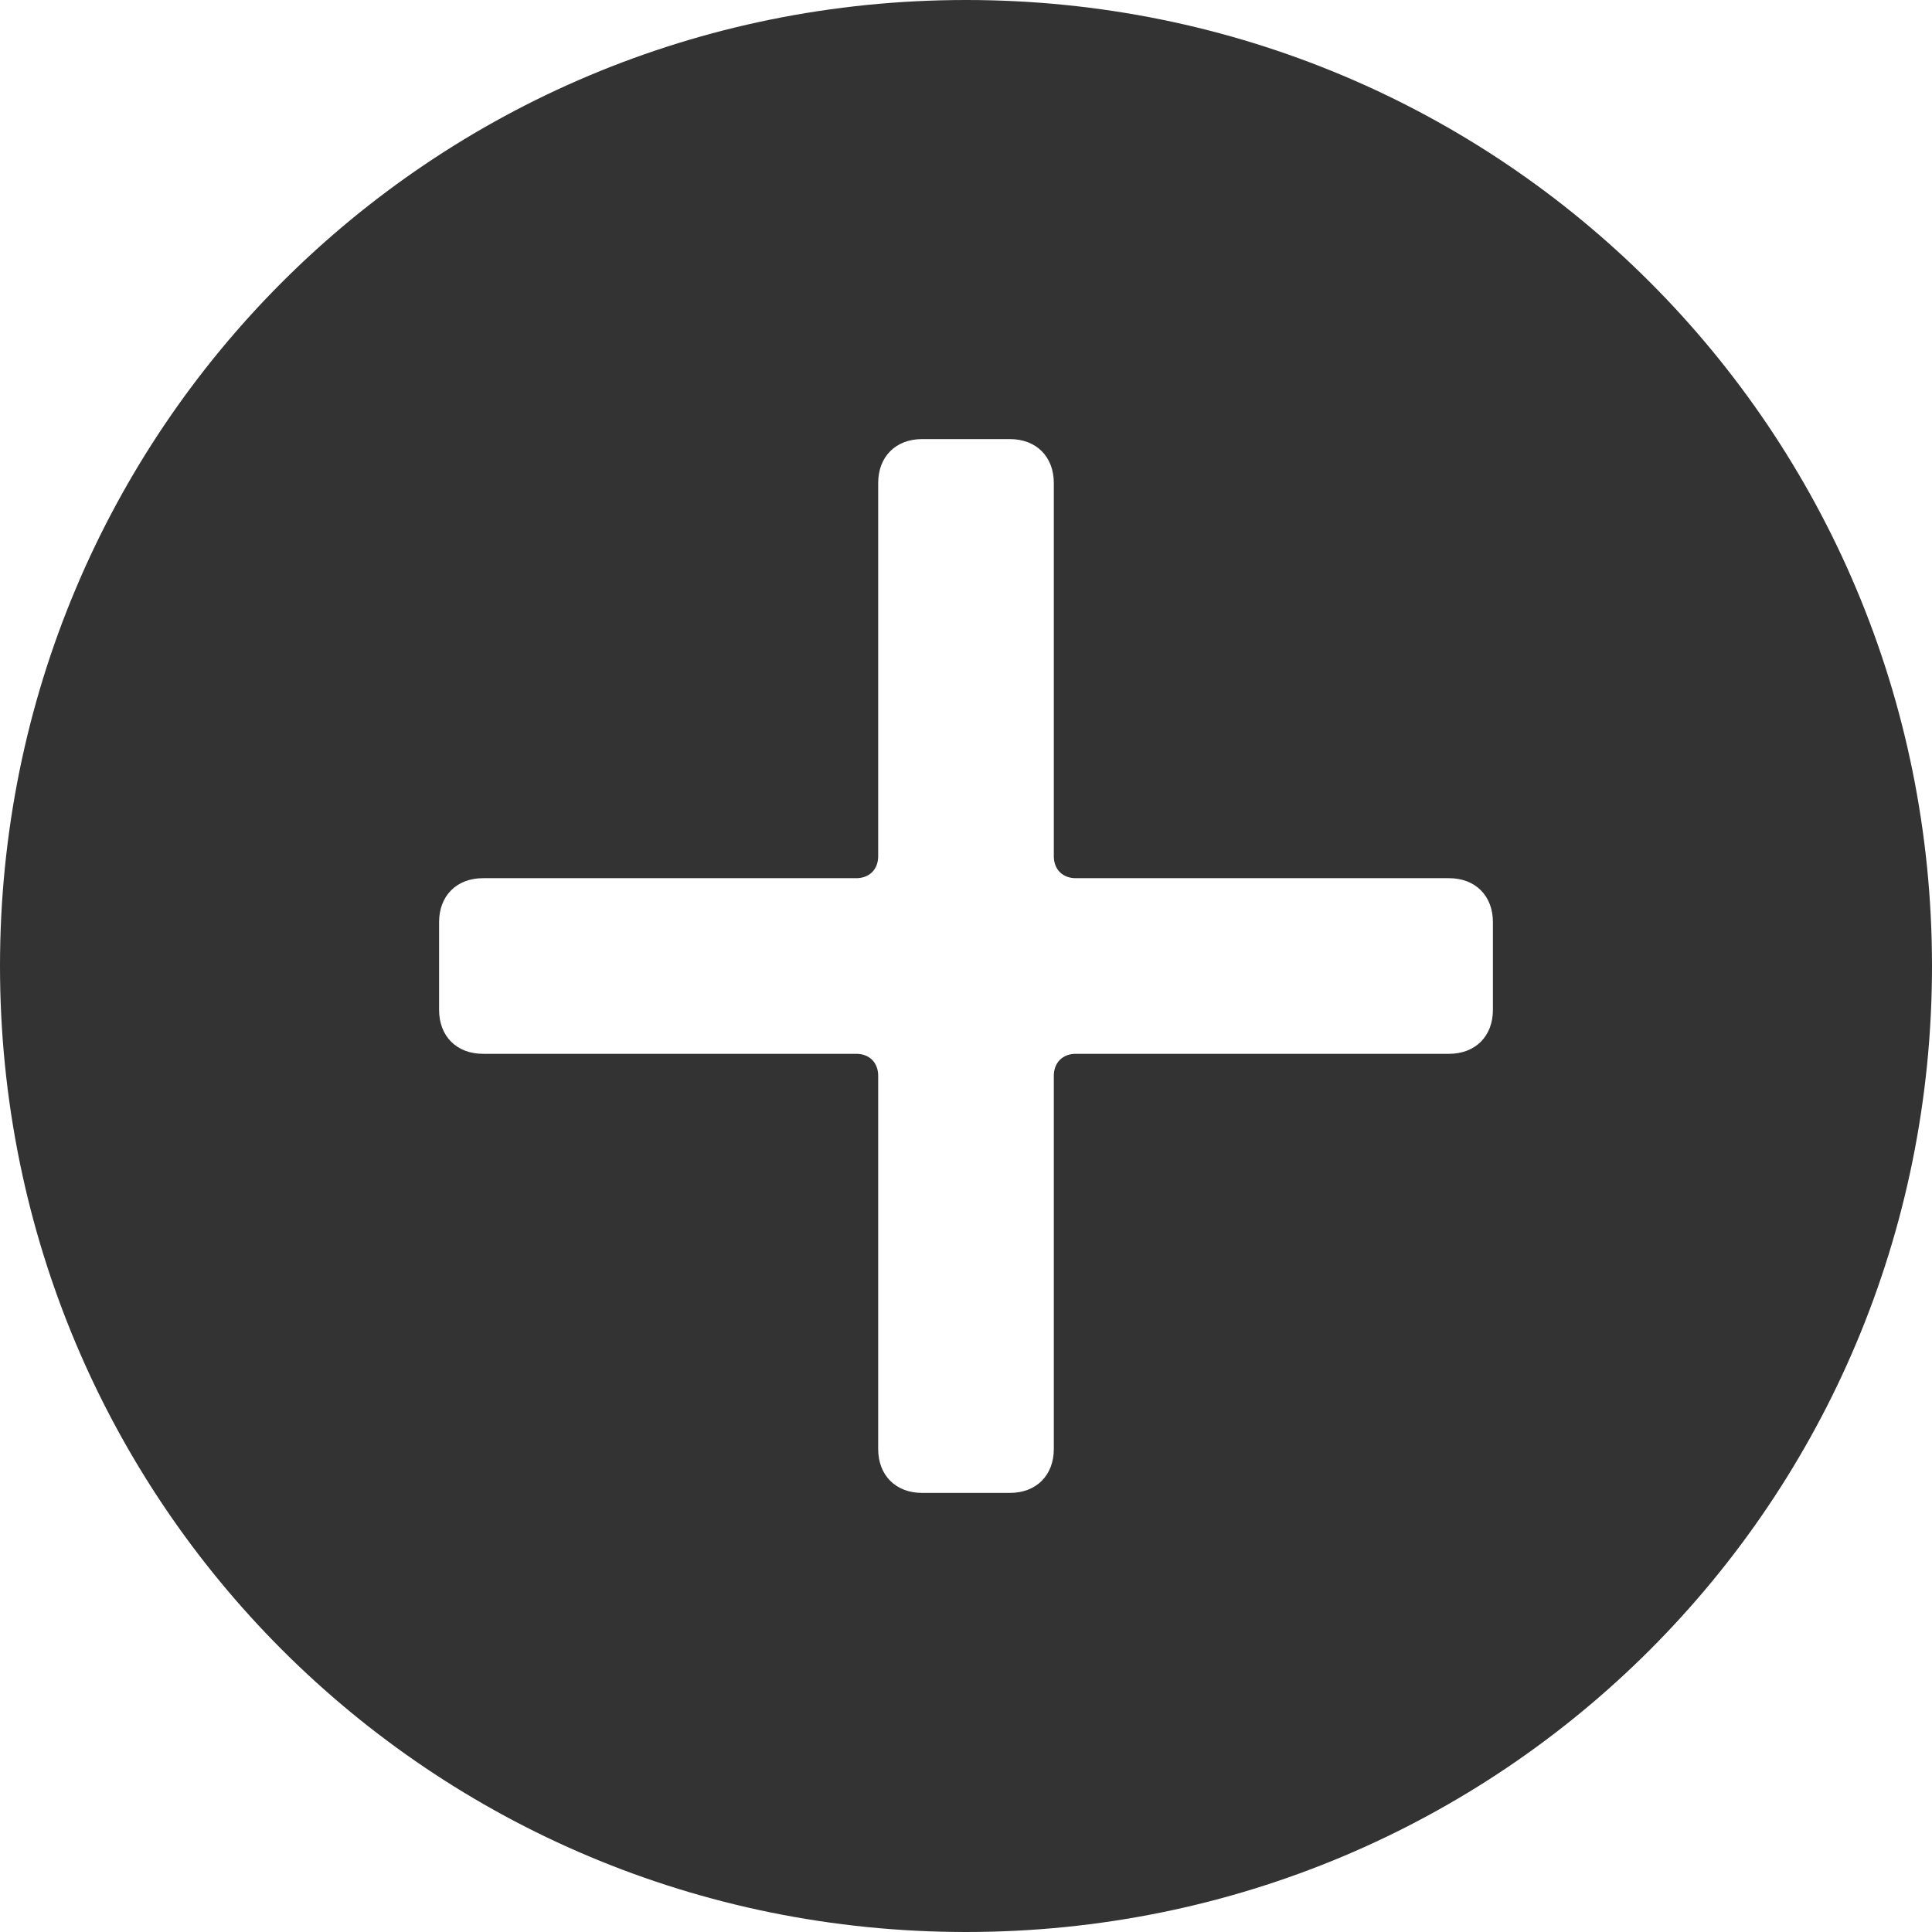
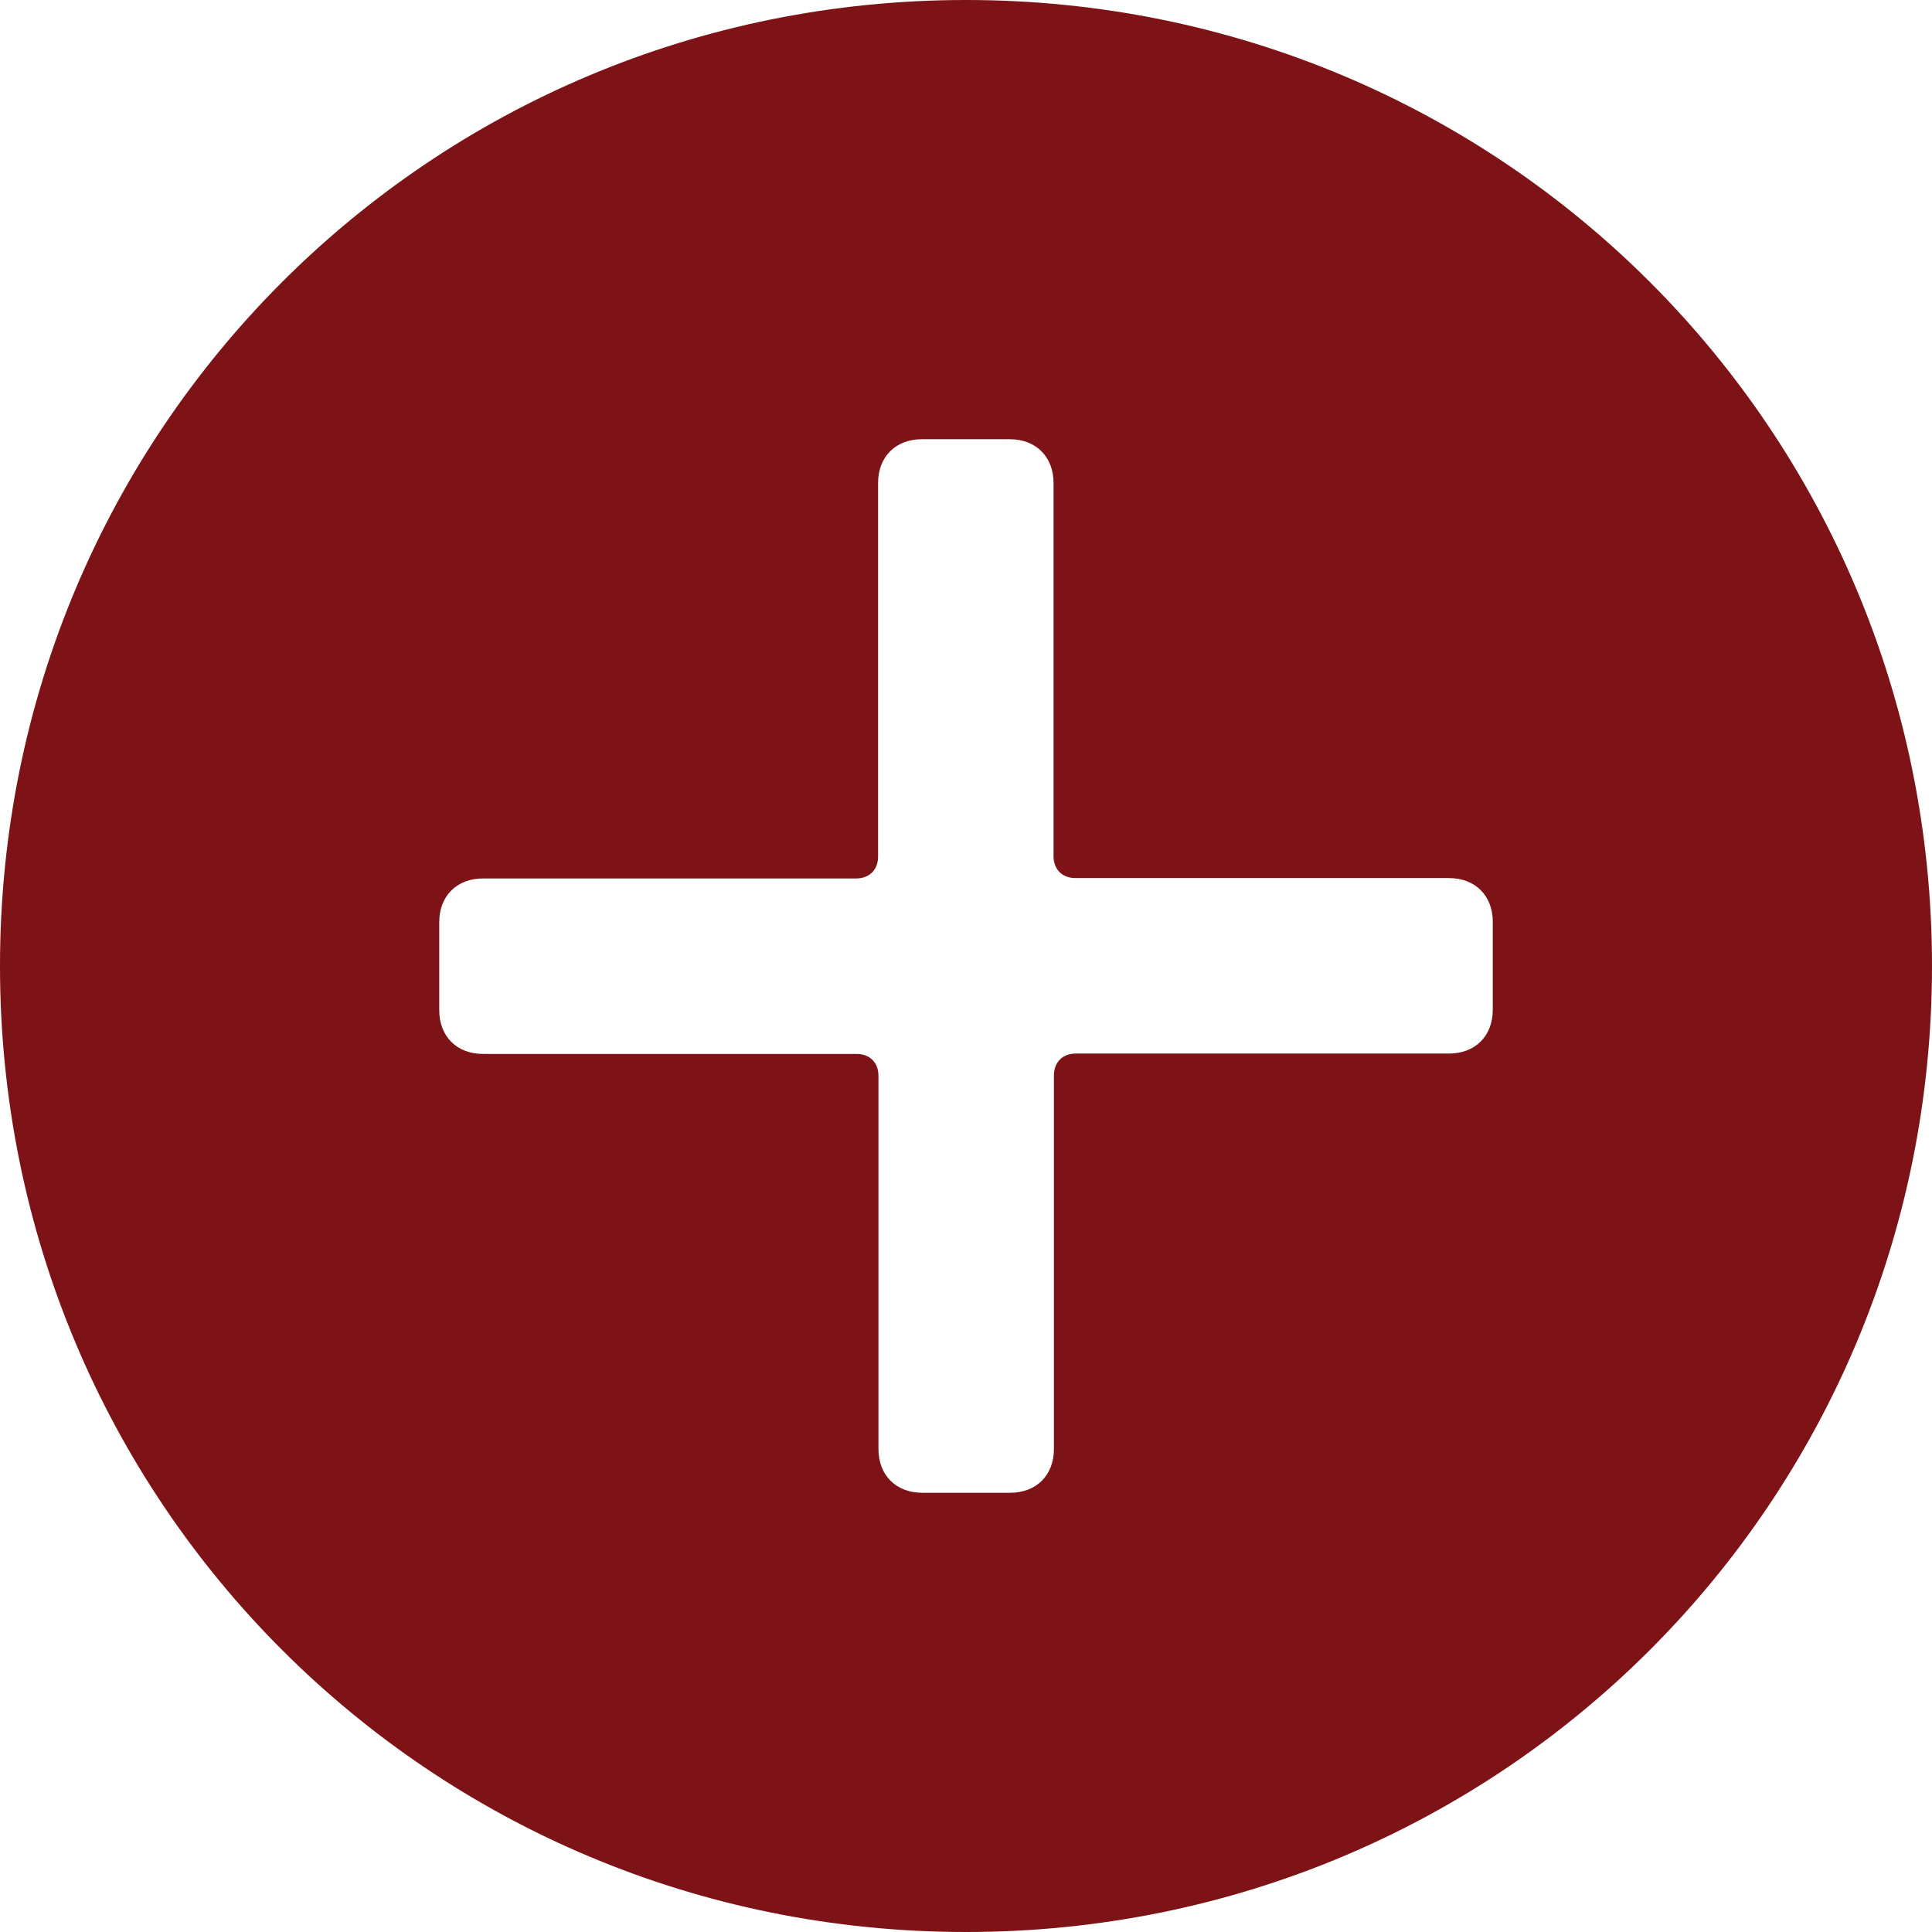
- <svg xmlns="http://www.w3.org/2000/svg" version="1.1" viewBox="0 0 44 44" enable-background="new 0 0 44 44" width="512px" height="512px" class="">
+ <svg xmlns="http://www.w3.org/2000/svg" version="1.1" id="Layer_1" x="0px" y="0px" viewBox="0 0 512 512" style="enable-background:new 0 0 512 512;" xml:space="preserve">
+   <style type="text/css">
+ 	.st0{fill:#7D1316;}
+ </style>
  <g>
-     <path d="M22,0C9.8,0,0,9.8,0,22s9.8,22,22,22s22-9.8,22-22S34.2,0,22,0z M34,23c0,0.6-0.4,1-1,1h-8.5c-0.3,0-0.5,0.2-0.5,0.5V33  c0,0.6-0.4,1-1,1h-2c-0.6,0-1-0.4-1-1v-8.5c0-0.3-0.2-0.5-0.5-0.5H11c-0.6,0-1-0.4-1-1v-2c0-0.6,0.4-1,1-1h8.5  c0.3,0,0.5-0.2,0.5-0.5V11c0-0.6,0.4-1,1-1h2c0.6,0,1,0.4,1,1v8.5c0,0.3,0.2,0.5,0.5,0.5H33c0.6,0,1,0.4,1,1V23z" data-original="#000000" class="active-path" data-old_color="#000000" fill="#333333" />
+     <path class="st0" d="M256,0C114,0,0,114,0,256s114,256,256,256s256-114,256-256S398,0,256,0z M395.6,267.6c0,7-4.7,11.6-11.6,11.6   h-98.9c-3.5,0-5.8,2.3-5.8,5.8V384c0,7-4.7,11.6-11.6,11.6h-23.3c-7,0-11.6-4.7-11.6-11.6v-98.9c0-3.5-2.3-5.8-5.8-5.8H128   c-7,0-11.6-4.7-11.6-11.6v-23.3c0-7,4.7-11.6,11.6-11.6h98.9c3.5,0,5.8-2.3,5.8-5.8V128c0-7,4.7-11.6,11.6-11.6h23.3   c7,0,11.6,4.7,11.6,11.6v98.9c0,3.5,2.3,5.8,5.8,5.8H384c7,0,11.6,4.7,11.6,11.6V267.6z" />
  </g>
</svg>
